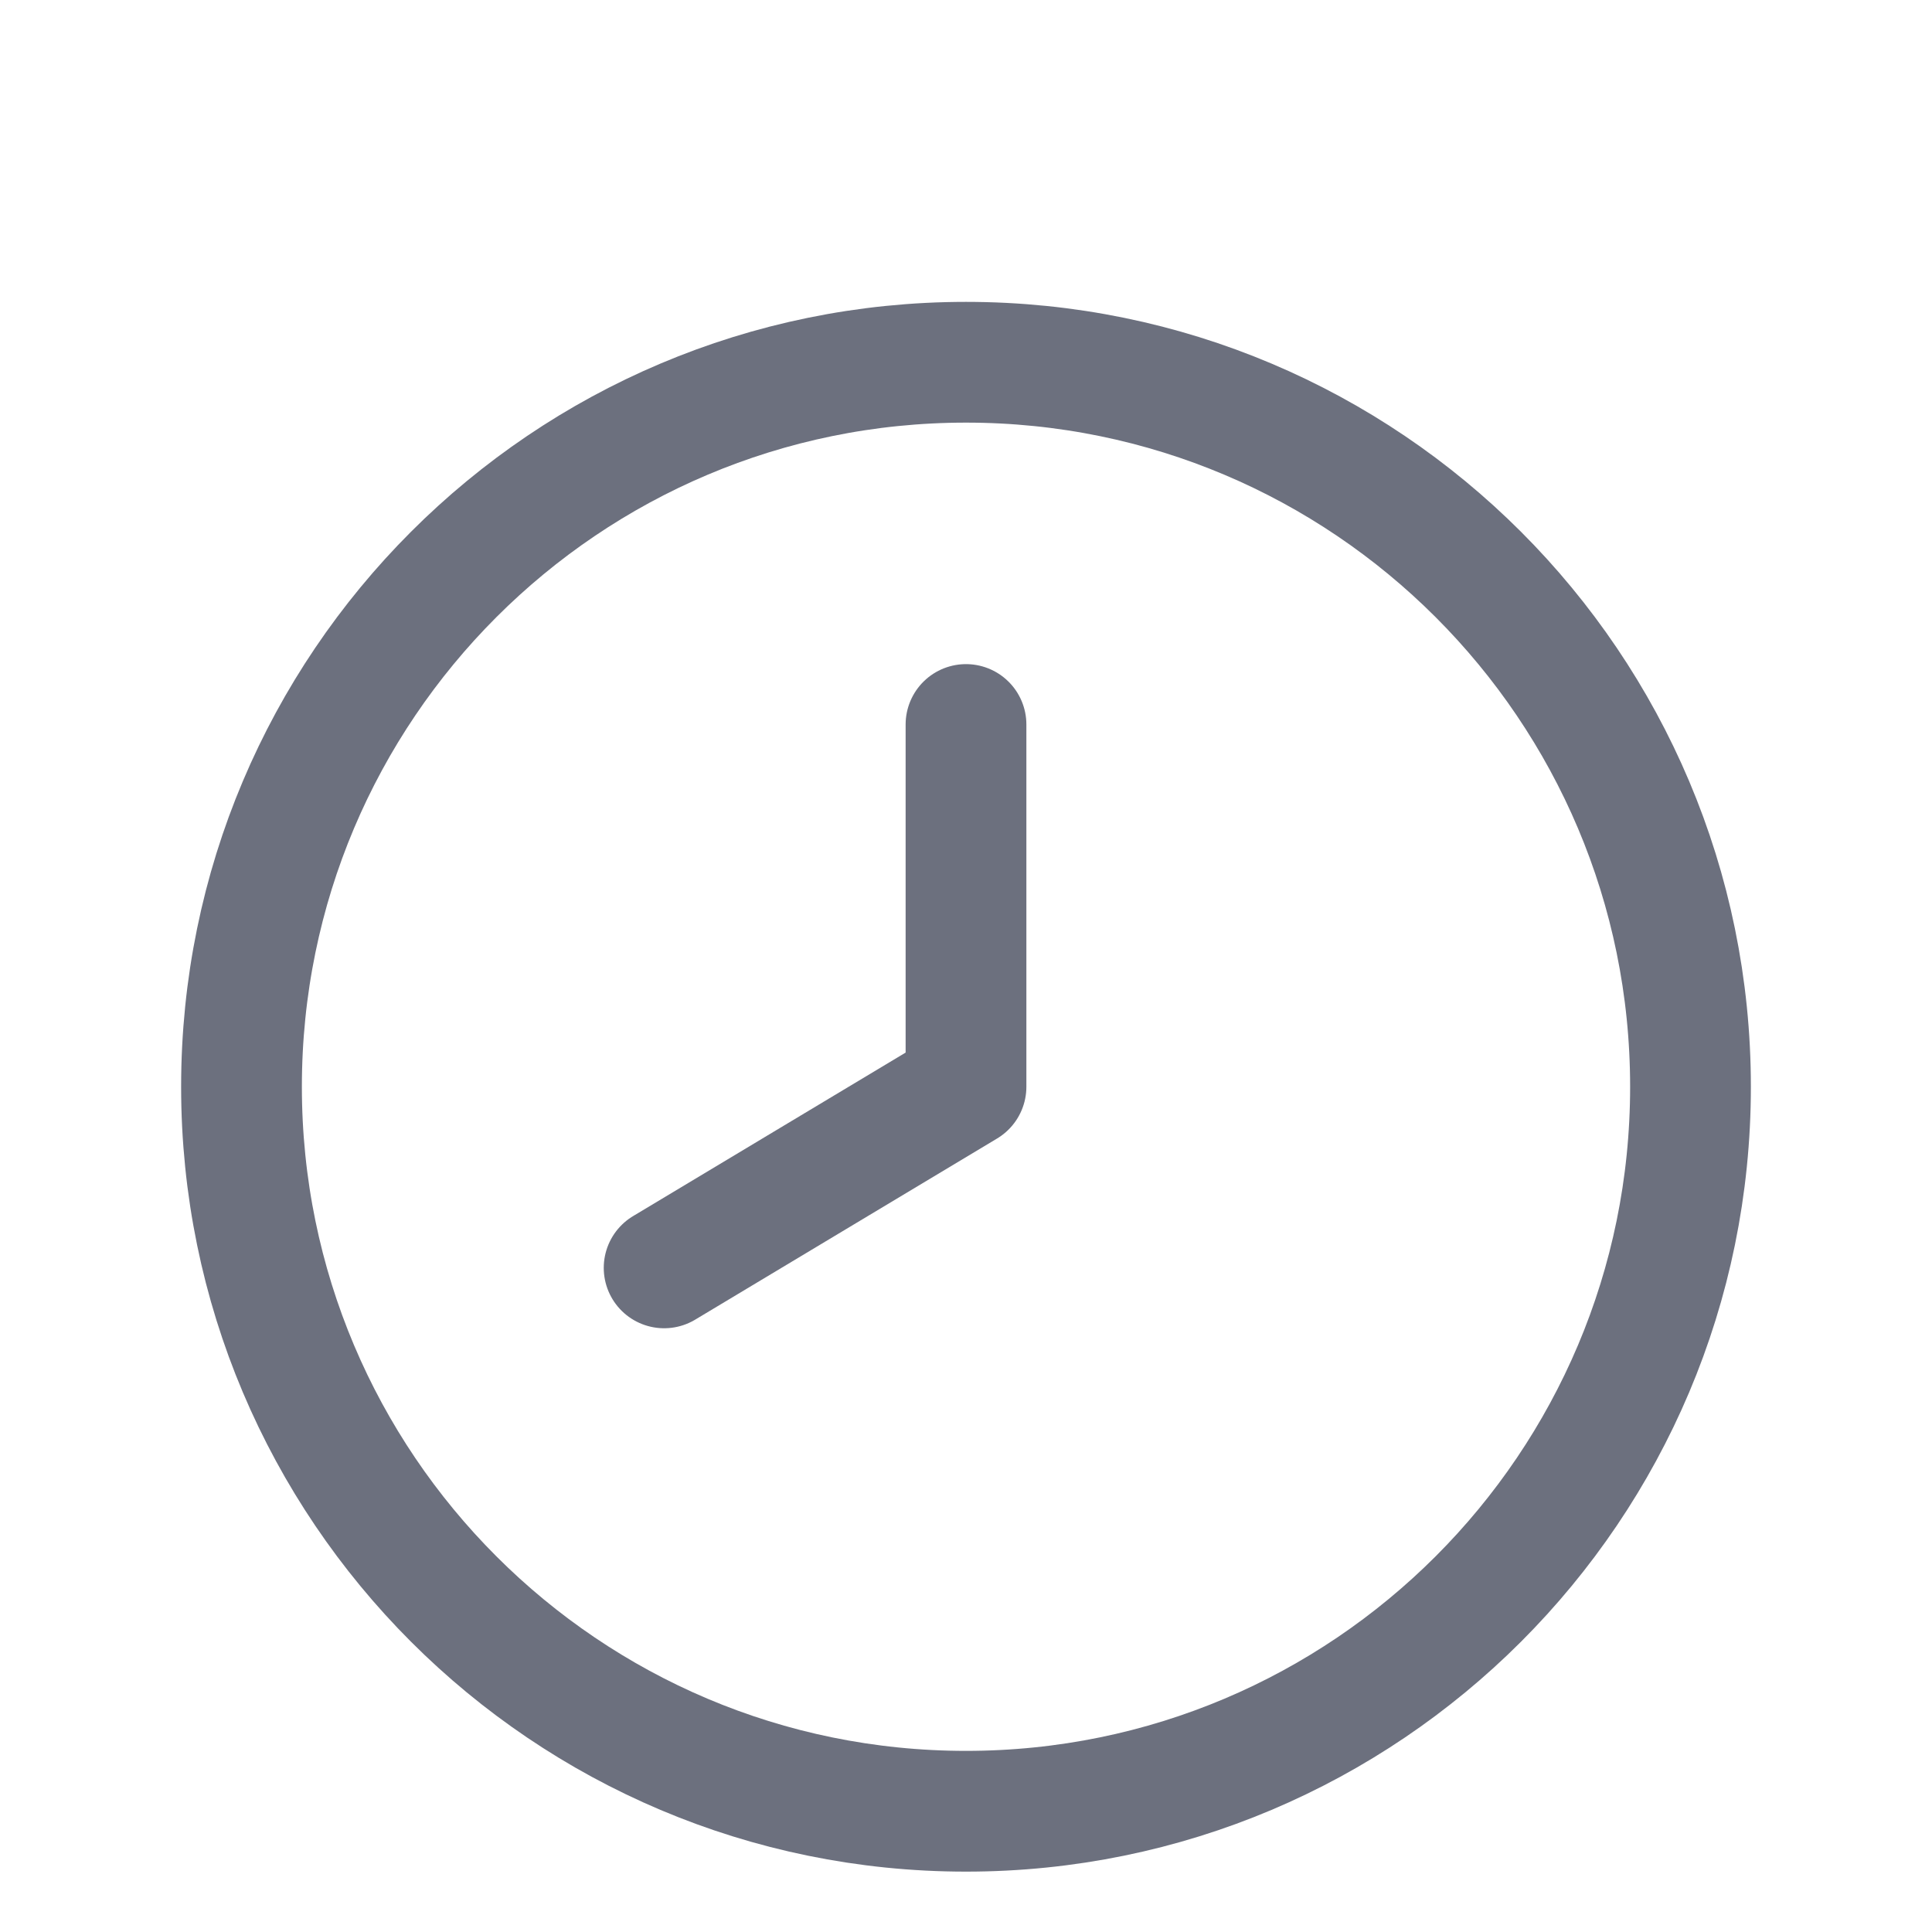
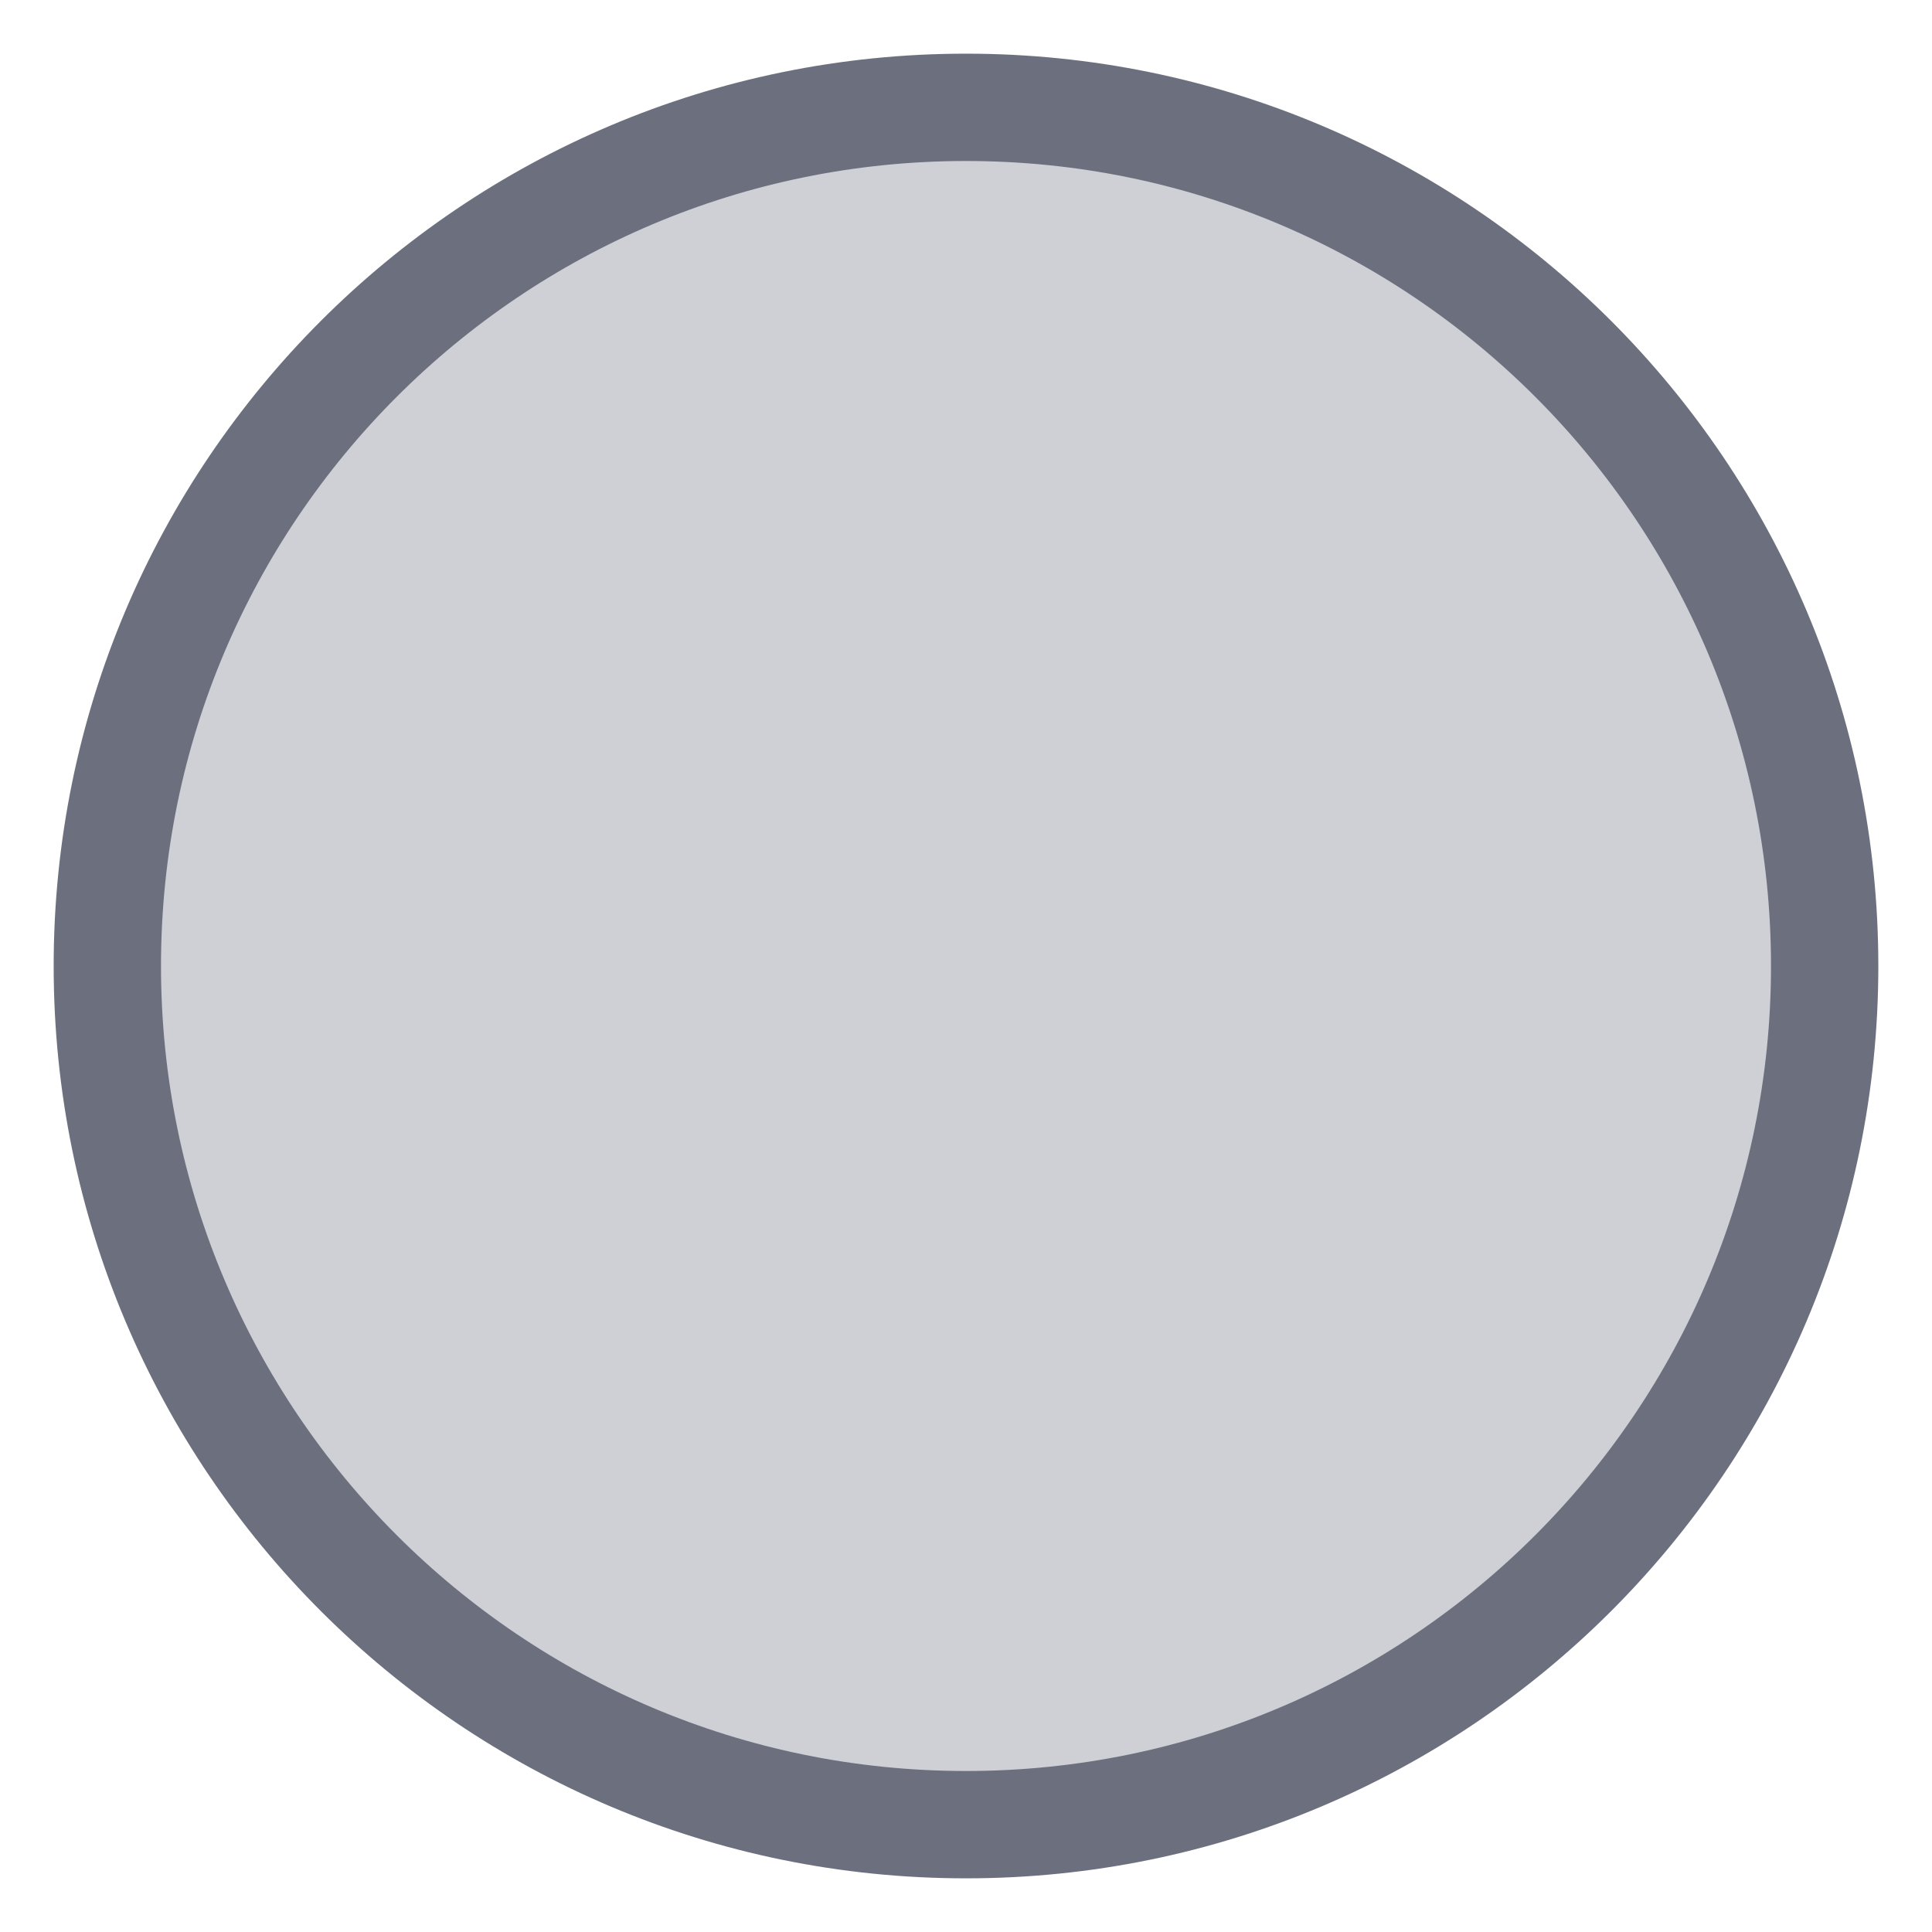
- <svg xmlns="http://www.w3.org/2000/svg" width="16" height="16" viewBox="0 0 16 16" fill="none">
-   <path d="M8 6V9L5.5 10.5" stroke="#6C707E" stroke-linecap="round" stroke-linejoin="round" />
-   <circle cx="8" cy="9" r="6" stroke="#6C707E" />
+ <svg xmlns="http://www.w3.org/2000/svg" fill="#CED0D6" width="18" height="18" viewBox="0 0 36 36">
+   <path d="M18 9V18L12 22" stroke="#6C707E" stroke-linecap="round" stroke-linejoin="round" stroke-width="2" />
+   <circle cx="18" cy="18" r="16" stroke="#6C707E" stroke-width="2" />
</svg>
